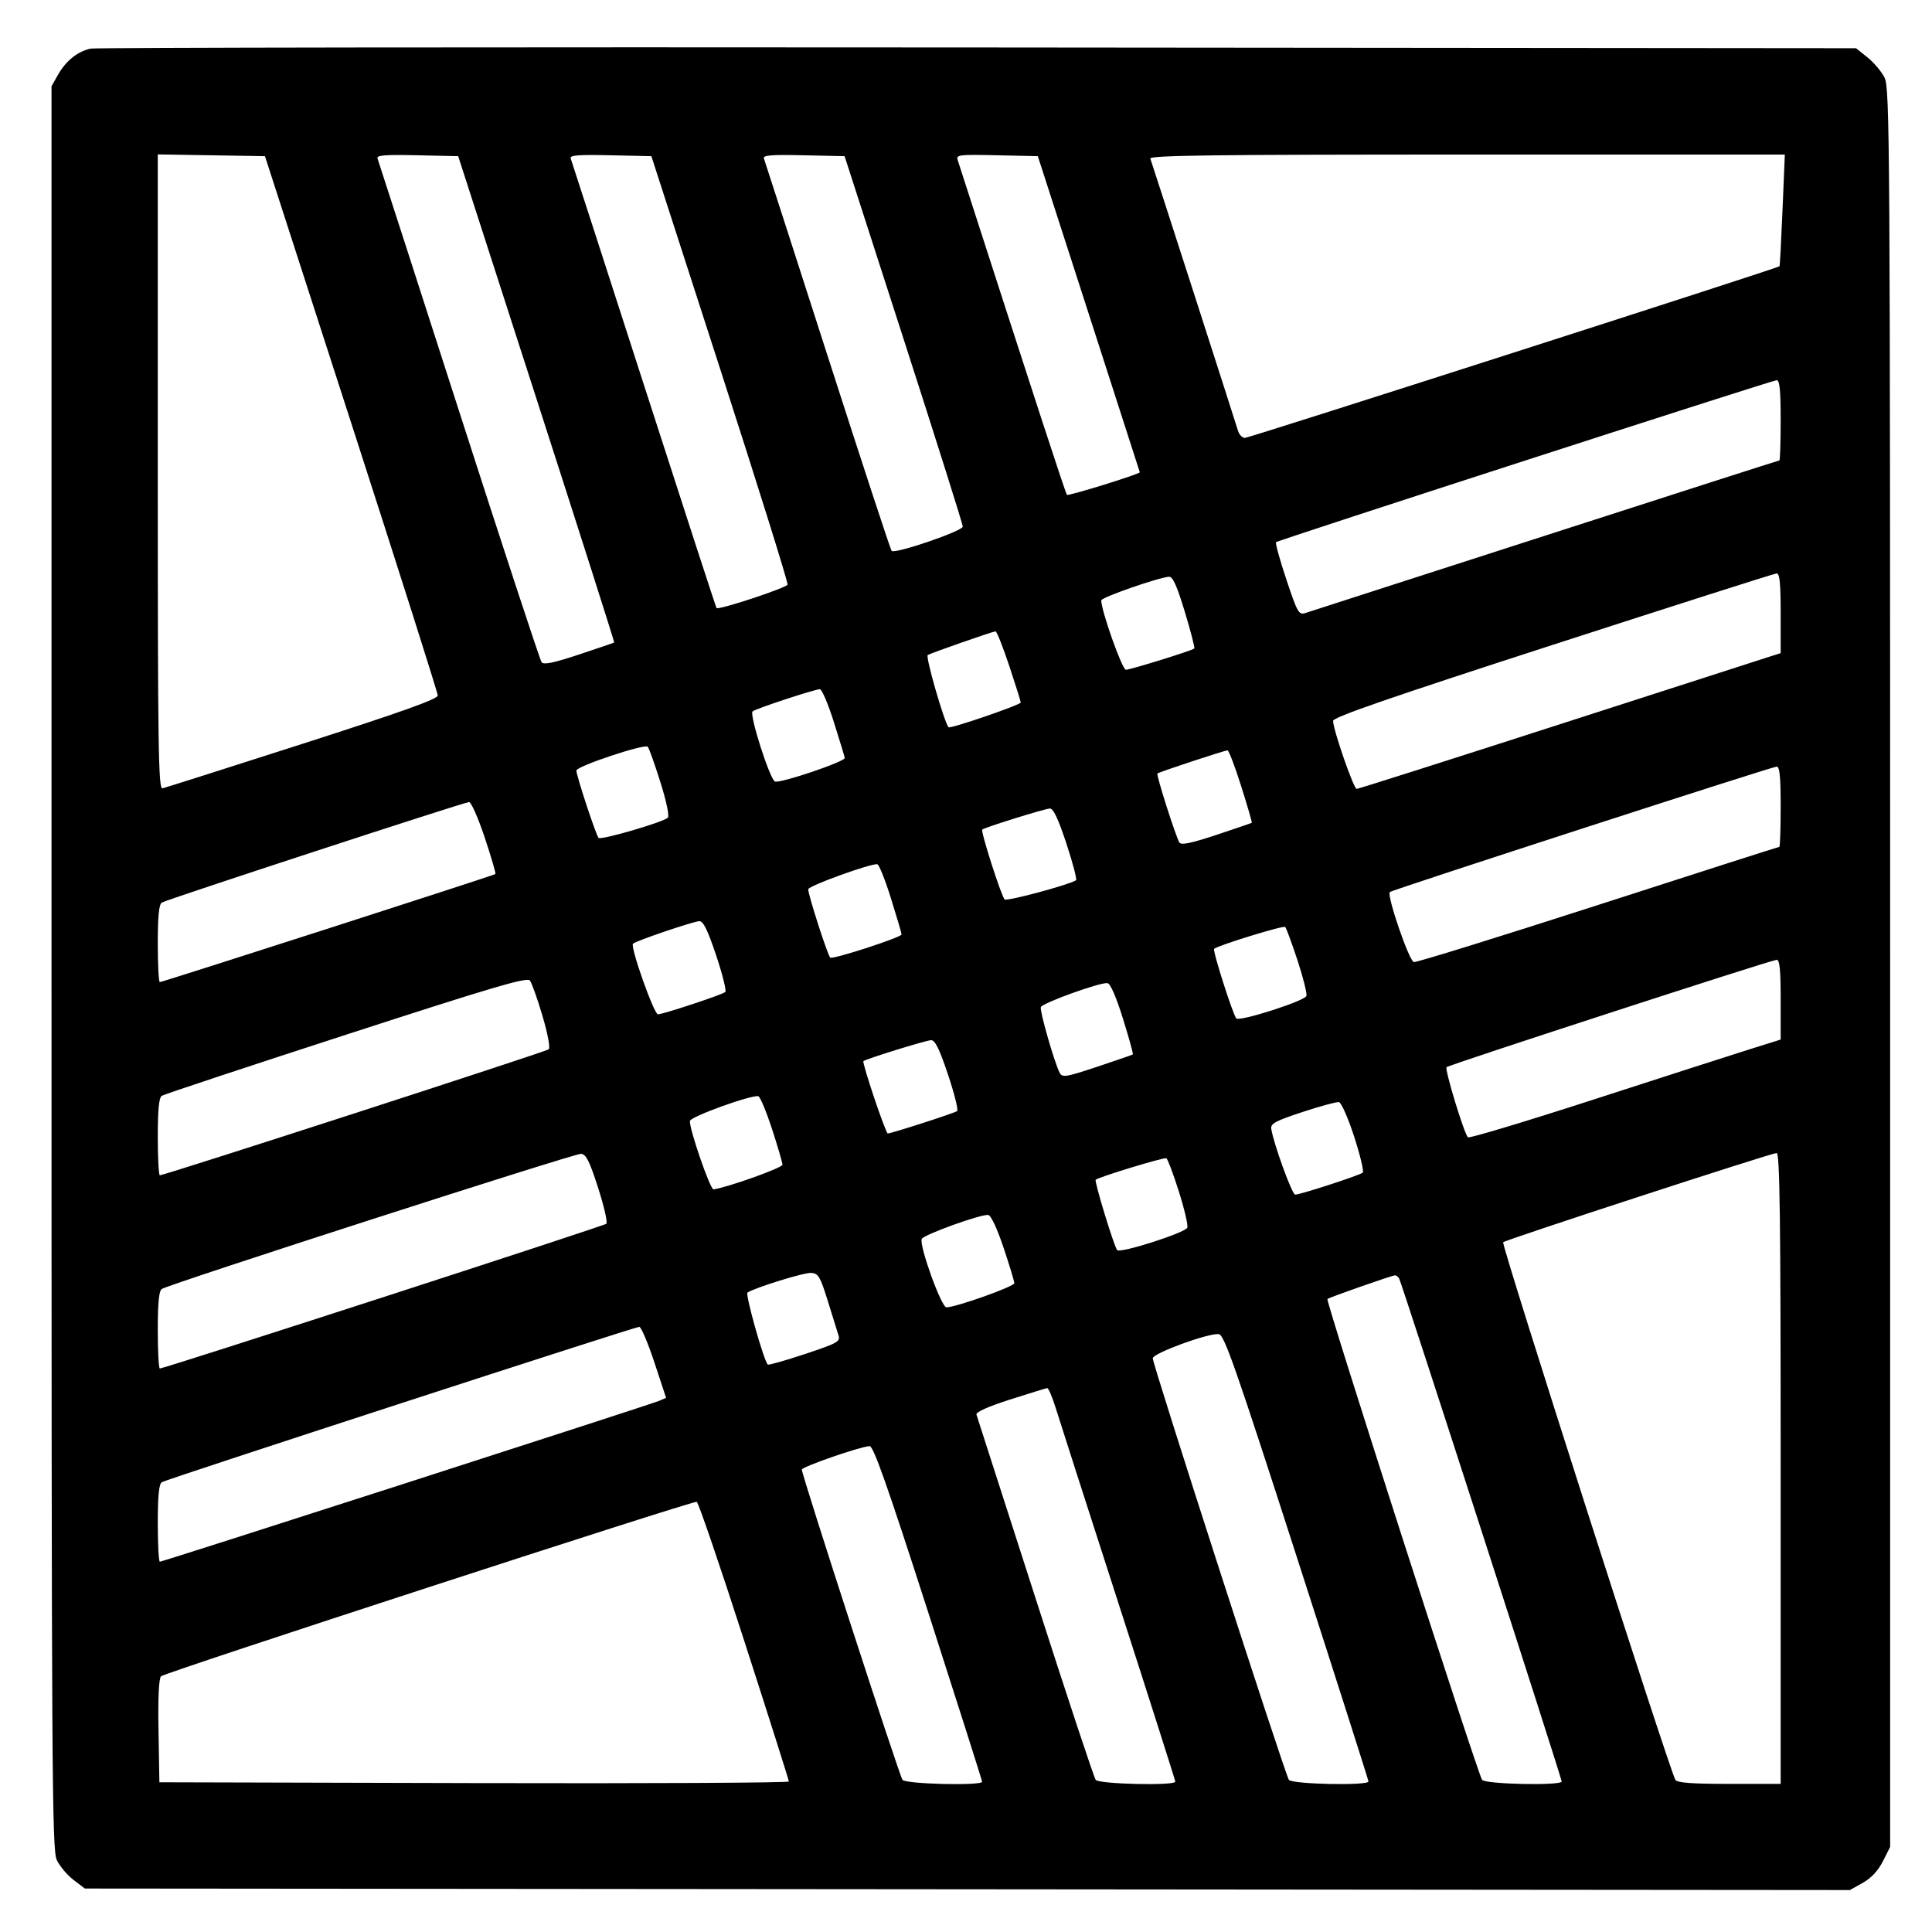
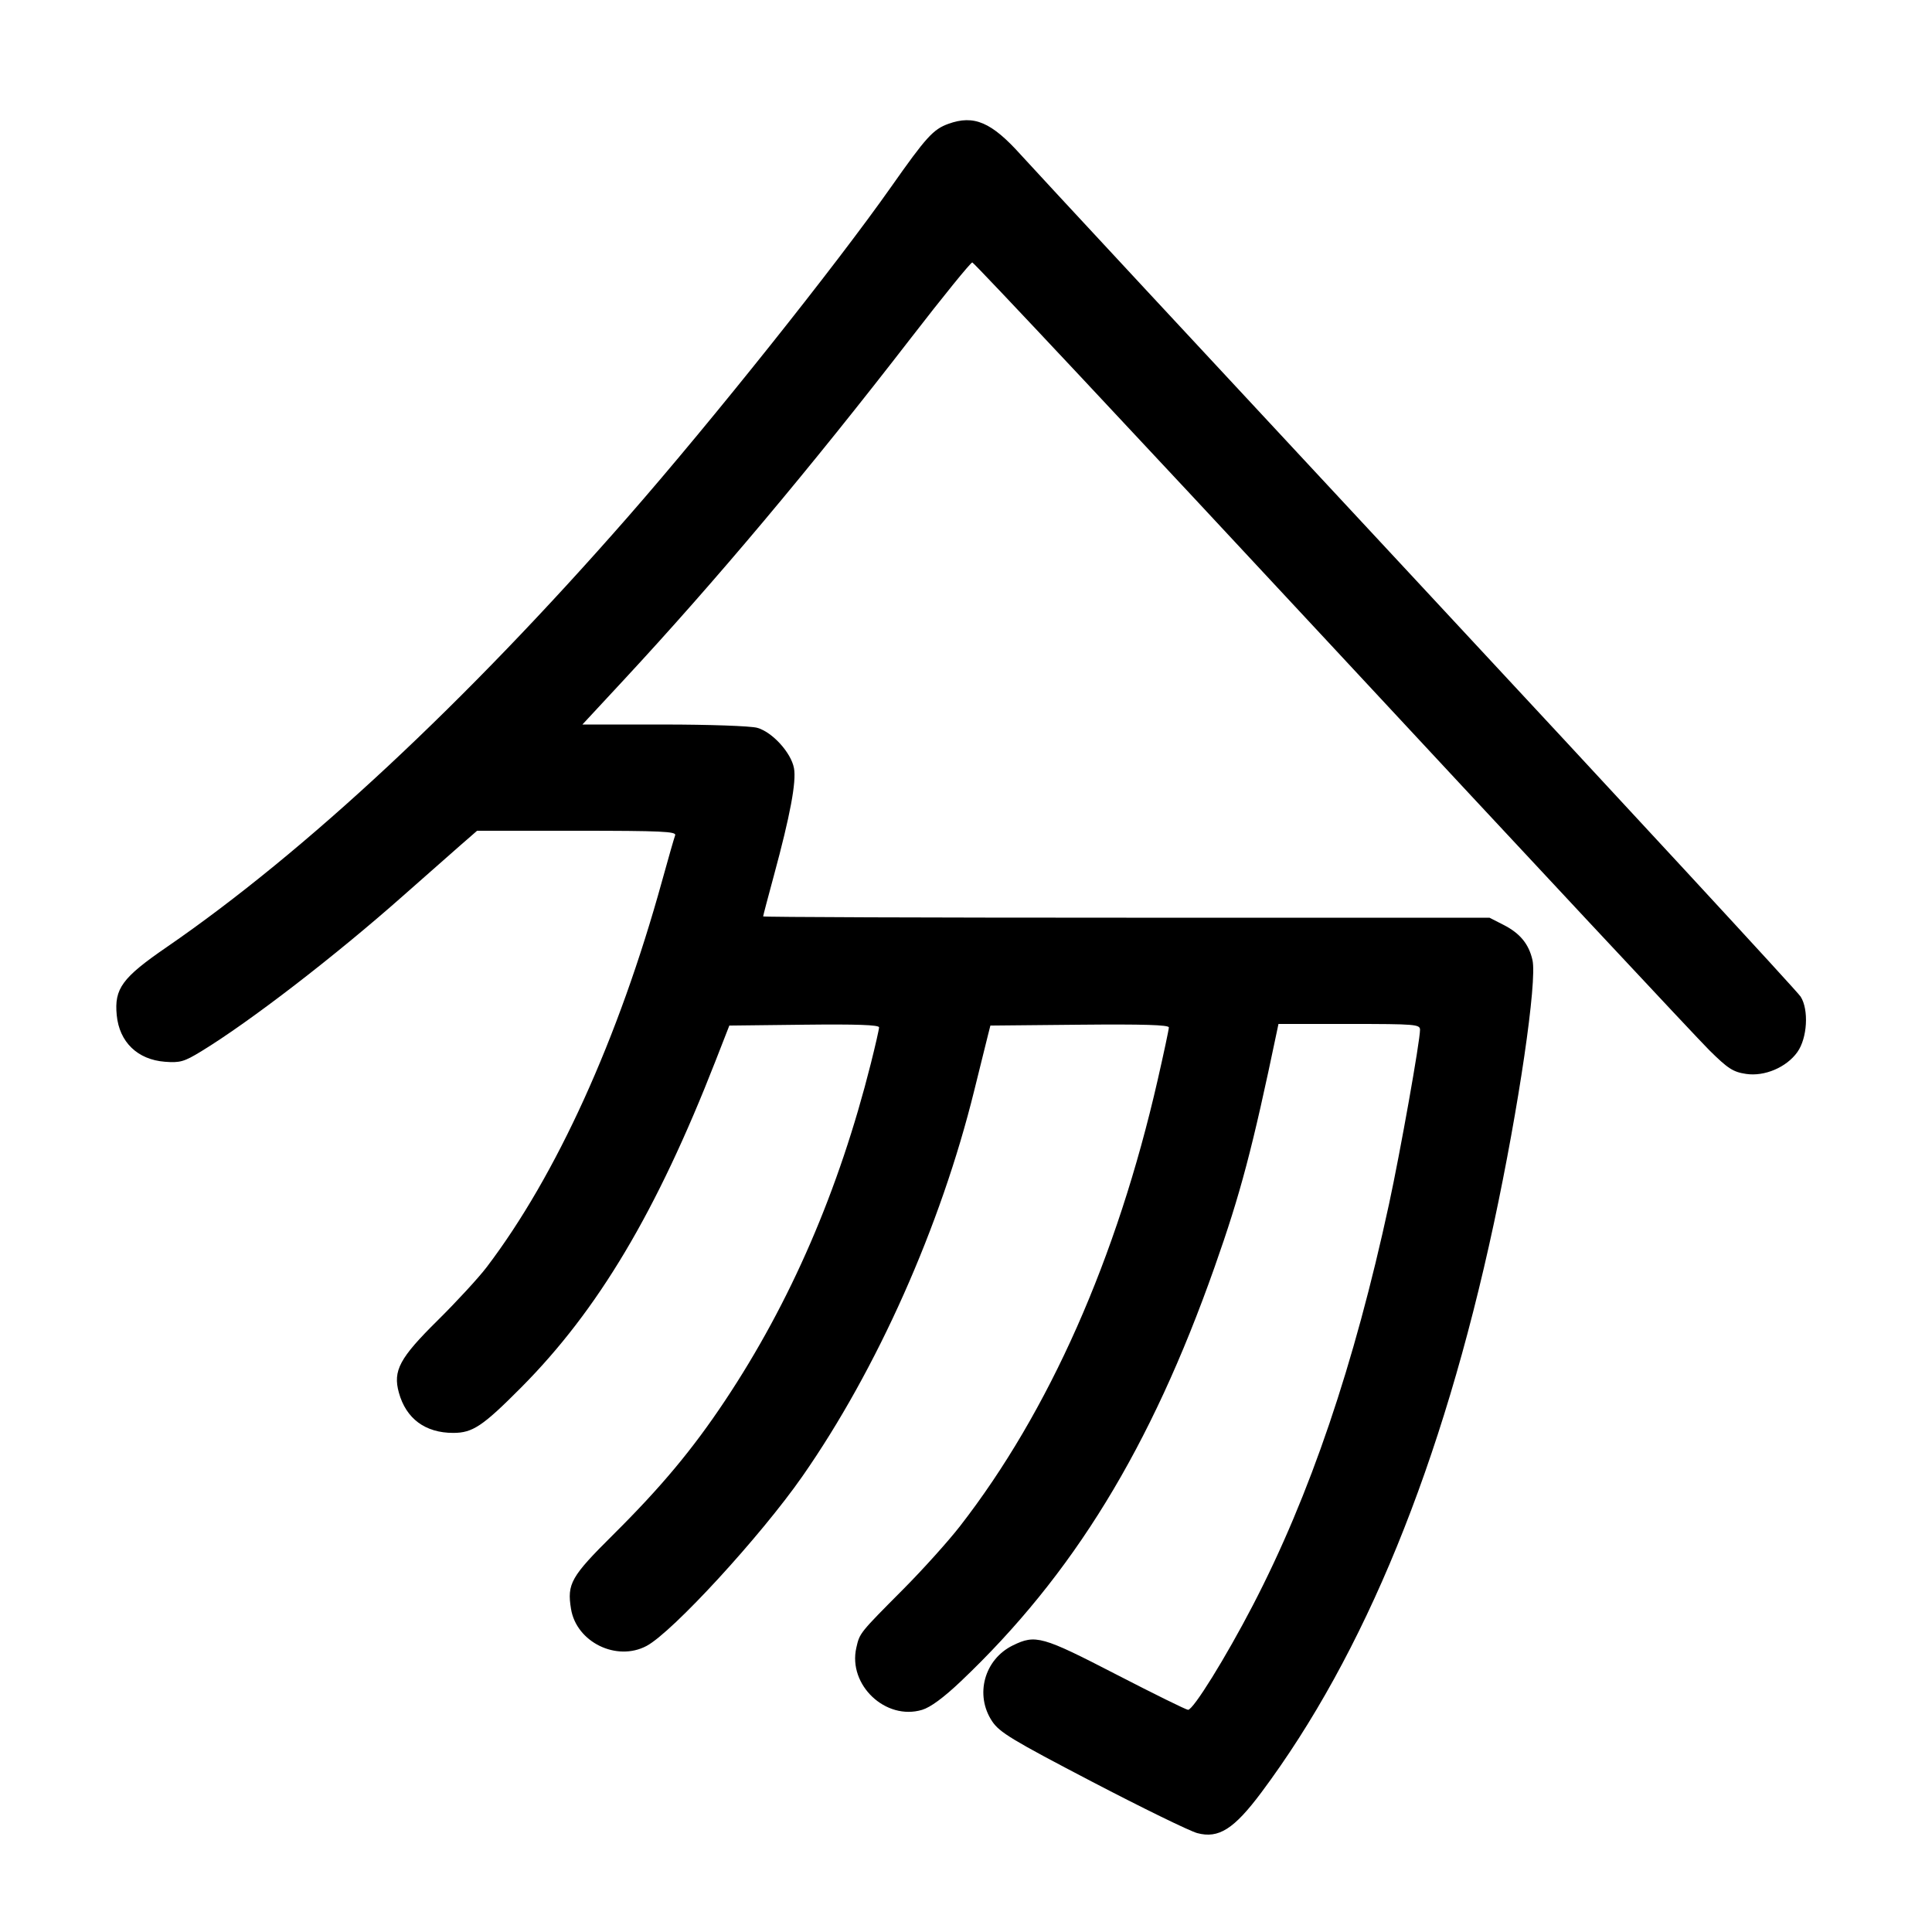
<svg xmlns="http://www.w3.org/2000/svg" width="1000" height="1000" viewBox="0 0 1000 1000" version="1.1" id="svg5">
-   <path d="M46.989 25.157 C 40.310 26.523,34.197 31.379,30.113 38.560 L 26.667 44.621 26.667 500.808 C 26.667 920.246,26.887 957.460,29.401 962.759 C 30.905 965.928,34.784 970.542,38.021 973.011 L 43.907 977.500 500.704 977.894 L 957.500 978.289 964.167 974.554 C 968.556 972.095,972.114 968.282,974.583 963.390 L 978.333 955.960 978.331 500.897 C 978.328 70.950,978.167 45.518,975.414 40.119 C 973.811 36.975,969.839 32.279,966.586 29.682 L 960.671 24.961 506.250 24.564 C 256.318 24.345,49.651 24.612,46.989 25.157 M181.859 219.167 C 206.453 295.250,226.582 358.625,226.591 360.000 C 226.602 361.829,207.802 368.541,156.574 385.000 C 118.056 397.375,85.445 407.742,84.104 408.039 C 81.978 408.509,81.667 387.576,81.667 244.249 L 81.667 79.919 109.405 80.376 L 137.143 80.833 181.859 219.167 M277.728 206.547 C 300.040 275.689,318.117 332.396,317.898 332.562 C 317.679 332.729,309.474 335.529,299.665 338.784 C 286.534 343.142,281.434 344.193,280.330 342.769 C 279.506 341.704,260.241 283.083,237.518 212.500 C 214.796 141.917,195.845 83.206,195.404 82.032 C 194.774 80.352,199.134 79.997,215.882 80.365 L 237.161 80.833 277.728 206.547 M372.709 190.833 C 392.266 251.333,407.986 301.628,407.641 302.599 C 407.037 304.302,371.955 315.880,370.879 314.732 C 370.587 314.421,353.665 262.417,333.274 199.167 C 312.883 135.917,295.840 83.206,295.401 82.032 C 294.774 80.352,299.134 79.997,315.878 80.365 L 337.151 80.833 372.709 190.833 M467.747 175.617 C 484.569 227.748,498.333 271.371,498.333 272.557 C 498.333 274.863,463.239 286.863,461.505 285.150 C 460.958 284.609,446.041 239.167,428.356 184.167 C 410.671 129.167,395.842 83.206,395.403 82.032 C 394.774 80.352,399.134 79.997,415.882 80.365 L 437.160 80.833 467.747 175.617 M563.548 162.500 C 578.054 207.417,589.940 244.292,589.961 244.446 C 590.086 245.344,552.968 256.857,552.252 256.141 C 551.550 255.439,536.468 209.227,495.701 82.866 C 494.811 80.110,496.254 79.932,515.959 80.366 L 537.175 80.833 563.548 162.500 M922.628 108.728 C 921.971 124.528,921.267 137.622,921.064 137.825 C 920.057 138.832,646.496 226.667,644.366 226.667 C 643.005 226.667,641.389 224.979,640.775 222.917 C 639.271 217.869,596.385 84.725,595.411 82.083 C 594.800 80.426,628.263 80.000,759.233 80.000 L 923.823 80.000 922.628 108.728 M921.667 217.500 C 921.667 228.958,921.365 238.333,920.996 238.333 C 920.627 238.333,866.065 255.850,799.746 277.258 C 733.427 298.667,677.550 316.695,675.575 317.321 C 672.260 318.370,671.510 317.035,665.819 299.957 C 662.428 289.782,660.020 281.092,660.466 280.645 C 661.518 279.593,916.839 196.977,919.583 196.800 C 921.146 196.700,921.667 201.873,921.667 217.500 M921.667 317.371 L 921.667 338.075 916.250 339.782 C 913.271 340.721,864.230 356.530,807.270 374.912 C 750.309 393.294,703.031 408.333,702.207 408.333 C 700.654 408.333,690.000 377.605,690.000 373.126 C 690.000 371.240,719.167 361.146,803.750 333.760 C 866.313 313.503,918.438 296.871,919.583 296.798 C 921.145 296.700,921.667 301.848,921.667 317.371 M613.267 316.695 C 616.328 326.795,618.532 335.336,618.166 335.676 C 617.006 336.754,585.059 346.667,582.745 346.667 C 580.850 346.667,570.000 316.095,570.000 310.757 C 570.000 309.224,599.561 298.919,605.101 298.520 C 607.010 298.383,609.185 303.223,613.267 316.695 M522.362 344.586 C 525.646 354.442,528.333 363.005,528.333 363.615 C 528.333 364.836,491.758 377.371,490.963 376.423 C 488.685 373.706,478.928 339.829,480.198 339.044 C 481.886 338.001,513.353 327.012,515.279 326.793 C 515.891 326.724,519.078 334.731,522.362 344.586 M431.609 373.750 C 434.573 383.146,437.111 391.490,437.249 392.292 C 437.573 394.174,403.892 405.571,401.133 404.512 C 398.505 403.504,387.752 369.885,389.526 368.223 C 390.966 366.874,421.385 356.841,424.360 356.734 C 425.384 356.697,428.646 364.354,431.609 373.750 M341.762 404.667 C 344.926 414.719,346.544 422.423,345.666 423.254 C 343.187 425.603,310.975 434.985,309.819 433.695 C 308.444 432.161,298.333 401.470,298.333 398.829 C 298.333 396.637,333.495 384.906,335.263 386.507 C 335.866 387.053,338.791 395.225,341.762 404.667 M642.441 406.944 C 645.683 417.180,648.147 425.699,647.917 425.876 C 647.688 426.053,639.446 428.871,629.603 432.138 C 616.606 436.452,611.370 437.543,610.480 436.123 C 608.601 433.126,598.375 401.069,599.075 400.370 C 599.806 399.638,633.631 388.469,635.358 388.389 C 636.013 388.358,639.200 396.708,642.441 406.944 M921.667 417.500 C 921.667 428.958,921.357 438.333,920.979 438.333 C 920.600 438.333,878.426 451.855,827.259 468.381 C 776.092 484.908,733.140 498.220,731.811 497.964 C 729.351 497.490,717.676 463.445,719.381 461.720 C 720.466 460.622,916.701 396.991,919.583 396.803 C 921.146 396.701,921.667 401.872,921.667 417.500 M250.868 433.438 C 254.247 443.579,256.747 452.116,256.423 452.408 C 255.655 453.100,84.100 508.333,82.719 508.333 C 82.140 508.333,81.667 499.378,81.667 488.432 C 81.667 474.391,82.277 468.133,83.741 467.182 C 86.082 465.660,239.760 415.381,242.779 415.149 C 243.849 415.067,247.489 423.297,250.868 433.438 M551.981 436.660 C 555.311 446.740,557.540 455.283,556.934 455.645 C 552.729 458.157,521.013 466.659,519.987 465.550 C 518.173 463.587,507.506 430.265,508.415 429.397 C 509.549 428.313,540.456 418.674,543.380 418.492 C 545.184 418.379,547.689 423.671,551.981 436.660 M461.204 465.129 C 464.190 474.683,466.641 483.025,466.650 483.666 C 466.671 485.142,431.316 496.647,429.744 495.675 C 428.539 494.930,418.333 463.286,418.333 460.295 C 418.333 458.543,451.264 446.637,454.136 447.351 C 455.037 447.575,458.217 455.575,461.204 465.129 M370.679 494.507 C 373.964 504.319,376.093 512.851,375.410 513.466 C 373.868 514.854,343.212 525.000,340.560 525.000 C 338.471 525.000,326.104 490.022,327.637 488.451 C 329.014 487.042,358.715 476.950,361.936 476.798 C 364.006 476.700,366.212 481.169,370.679 494.507 M671.616 497.140 C 674.566 506.109,676.619 514.387,676.178 515.536 C 675.172 518.157,641.546 528.917,639.911 527.141 C 638.163 525.241,627.523 491.905,628.415 491.119 C 630.468 489.309,664.308 478.891,665.209 479.792 C 665.783 480.365,668.666 488.171,671.616 497.140 M921.667 517.371 L 921.667 538.074 905.417 543.176 C 896.479 545.982,860.297 557.633,825.011 569.066 C 789.725 580.500,760.372 589.325,759.782 588.678 C 757.699 586.393,747.677 553.434,748.741 552.370 C 749.974 551.137,916.402 497.003,919.583 496.800 C 921.145 496.700,921.667 501.848,921.667 517.371 M280.784 525.812 C 283.528 535.105,284.880 542.373,284.006 543.136 C 282.605 544.359,85.118 608.333,82.744 608.333 C 82.152 608.333,81.667 599.378,81.667 588.432 C 81.667 574.360,82.276 568.135,83.746 567.182 C 84.890 566.440,127.828 552.203,179.163 535.543 C 255.640 510.724,272.821 505.663,274.278 507.527 C 275.256 508.778,278.183 517.006,280.784 525.812 M581.247 527.257 C 584.345 537.204,586.644 545.535,586.356 545.771 C 586.069 546.006,577.769 548.875,567.912 552.147 C 551.632 557.550,549.853 557.839,548.501 555.298 C 545.841 550.297,538.077 523.269,538.735 521.296 C 539.440 519.179,569.413 508.375,573.224 508.864 C 574.722 509.056,577.720 515.928,581.247 527.257 M490.679 556.174 C 493.964 565.986,496.093 574.494,495.410 575.082 C 494.247 576.081,461.429 586.667,459.495 586.667 C 458.411 586.667,446.083 550.009,446.911 549.247 C 448.143 548.112,479.296 538.464,481.936 538.400 C 483.990 538.351,486.248 542.941,490.679 556.174 M399.573 584.300 C 402.547 593.393,404.984 601.749,404.990 602.868 C 404.998 604.455,376.773 614.543,369.324 615.616 C 367.607 615.863,356.550 583.737,357.125 580.172 C 357.484 577.945,388.891 566.605,392.500 567.400 C 393.417 567.602,396.600 575.207,399.573 584.300 M700.908 588.299 C 704.021 597.905,706.028 606.293,705.367 606.938 C 704.006 608.268,673.103 618.333,670.382 618.333 C 668.775 618.333,659.222 592.055,658.004 584.286 C 657.579 581.577,660.120 580.208,674.167 575.577 C 683.333 572.555,691.827 570.252,693.041 570.458 C 694.255 570.664,697.795 578.693,700.908 588.299 M309.592 614.833 C 312.659 624.366,314.567 632.729,313.834 633.418 C 312.594 634.583,85.085 708.333,82.733 708.333 C 82.146 708.333,81.667 699.378,81.667 688.432 C 81.667 674.375,82.277 668.134,83.744 667.182 C 87.789 664.556,297.551 596.921,300.758 597.208 C 303.357 597.441,305.147 601.012,309.592 614.833 M921.667 760.000 L 921.667 923.333 895.098 923.333 C 875.674 923.333,868.167 922.773,867.182 921.250 C 864.307 916.809,776.936 644.100,778.031 642.988 C 779.305 641.694,916.219 597.022,919.583 596.802 C 921.237 596.695,921.667 630.372,921.667 760.000 M610.166 616.679 C 613.048 625.769,615.019 634.212,614.548 635.442 C 613.541 638.066,579.786 648.868,578.237 647.062 C 576.647 645.208,566.339 611.439,567.123 610.655 C 568.519 609.259,602.547 598.897,603.714 599.512 C 604.381 599.864,607.285 607.589,610.166 616.679 M519.435 645.769 C 522.496 654.901,525.000 663.179,525.000 664.165 C 525.000 665.915,494.771 676.667,489.852 676.667 C 487.252 676.667,475.816 645.051,477.063 641.310 C 477.769 639.194,507.727 628.370,511.518 628.862 C 512.917 629.043,516.125 635.895,519.435 645.769 M428.451 673.333 C 430.864 681.125,433.353 689.116,433.982 691.092 C 435.036 694.408,433.706 695.155,416.624 700.848 C 406.449 704.238,397.799 706.688,397.402 706.291 C 395.278 704.167,385.614 669.817,386.915 669.013 C 391.345 666.275,416.405 658.557,419.948 658.839 C 423.585 659.129,424.572 660.812,428.451 673.333 M724.163 661.661 C 725.370 663.614,808.302 920.243,808.321 922.083 C 808.344 924.346,768.908 923.549,767.127 921.250 C 764.920 918.401,686.097 673.348,687.073 672.371 C 687.863 671.582,719.858 660.360,721.985 660.126 C 722.618 660.057,723.599 660.748,724.163 661.661 M338.679 705.089 L 344.765 723.512 341.133 725.084 C 336.713 726.997,84.258 808.333,82.741 808.333 C 82.150 808.333,81.667 799.378,81.667 788.432 C 81.667 774.378,82.277 768.134,83.743 767.182 C 86.018 765.704,328.104 686.935,330.880 686.769 C 331.822 686.713,335.331 694.957,338.679 705.089 M671.199 805.833 C 691.607 869.083,708.312 921.396,708.319 922.083 C 708.345 924.347,668.908 923.549,667.132 921.250 C 665.231 918.789,596.667 706.470,596.667 703.045 C 596.667 700.471,625.174 690.020,630.796 690.533 C 633.640 690.792,639.174 706.585,671.199 805.833 M546.423 728.750 C 548.196 734.479,562.851 780.083,578.990 830.092 C 595.129 880.101,608.333 921.539,608.333 922.176 C 608.333 924.376,568.862 923.490,567.131 921.250 C 566.245 920.104,552.151 877.542,535.810 826.667 C 519.469 775.792,505.788 733.273,505.408 732.180 C 504.971 730.923,511.350 728.070,522.776 724.410 C 532.707 721.229,541.366 718.560,542.016 718.480 C 542.667 718.399,544.650 723.021,546.423 728.750 M480.504 834.721 C 495.810 882.234,508.333 921.609,508.333 922.221 C 508.333 924.391,468.840 923.460,467.132 921.250 C 465.497 919.134,414.976 763.427,415.029 760.670 C 415.058 759.206,444.928 748.838,450.087 748.502 C 452.068 748.373,459.202 768.597,480.504 834.721 M385.197 849.238 C 397.903 888.615,408.307 921.400,408.316 922.092 C 408.326 922.784,335.021 923.159,245.417 922.925 L 82.500 922.500 82.040 895.960 C 81.741 878.773,82.206 868.794,83.358 867.642 C 85.278 865.722,358.205 776.833,360.631 777.338 C 361.436 777.506,372.491 809.861,385.197 849.238 " stroke="none" fill-rule="evenodd" fill="#000000" />
+   <path d="M490.833 64.117 C 483.020 66.945,479.377 70.959,461.293 96.667 C 432.509 137.585,368.516 217.814,325.031 267.500 C 241.027 363.483,158.066 440.865,86.153 490.314 C 63.235 506.073,59.100 511.713,60.417 525.418 C 61.756 539.356,71.161 548.465,85.348 549.564 C 93.171 550.171,95.284 549.567,104.068 544.221 C 129.123 528.969,173.525 494.768,208.565 463.730 C 219.678 453.887,232.857 442.271,237.853 437.917 L 246.937 430.000 298.647 430.000 C 342.329 430.000,350.217 430.363,349.460 432.338 C 348.966 433.623,345.901 444.311,342.648 456.088 C 320.107 537.690,288.024 608.335,251.935 655.833 C 247.756 661.333,236.296 673.780,226.469 683.492 C 206.822 702.909,203.312 709.452,206.448 720.811 C 210.174 734.308,220.103 741.667,234.585 741.667 C 244.644 741.667,249.839 738.195,269.748 718.165 C 309.587 678.084,339.891 627.175,370.343 549.167 L 377.500 530.833 416.250 530.386 C 443.319 530.073,455.000 530.485,455.000 531.751 C 455.000 532.747,453.078 541.199,450.729 550.531 C 434.198 616.213,409.158 674.098,375.260 724.992 C 358.425 750.268,342.161 769.754,317.293 794.444 C 295.519 816.062,293.438 819.729,295.551 832.748 C 298.348 849.983,319.174 860.188,334.679 851.921 C 348.092 844.770,393.718 795.108,415.301 764.167 C 453.966 708.740,486.935 634.727,504.257 564.467 C 507.462 551.469,510.655 538.583,511.354 535.833 L 512.623 530.833 558.812 530.390 C 591.660 530.075,605.000 530.479,605.000 531.787 C 605.000 532.799,602.405 544.999,599.232 558.897 C 578.149 651.273,542.968 730.684,496.848 790.000 C 490.790 797.792,477.583 812.462,467.500 822.601 C 444.809 845.418,444.983 845.200,443.233 852.869 C 438.834 872.150,458.435 890.659,477.274 885.015 C 481.617 883.714,488.412 878.713,497.305 870.273 C 555.400 815.139,595.637 749.456,628.672 655.833 C 642.137 617.671,648.220 594.661,660.947 533.750 L 661.730 530.000 698.365 530.000 C 732.615 530.000,735.000 530.197,735.000 533.018 C 735.000 538.891,724.804 596.210,718.935 623.333 C 700.936 706.514,678.005 774.081,648.515 830.833 C 634.398 858.002,617.662 885.000,614.937 885.000 C 613.997 885.000,597.250 876.750,577.722 866.667 C 539.379 846.868,536.000 845.918,524.276 851.642 C 509.454 858.879,504.421 877.306,513.538 890.955 C 517.370 896.691,523.753 900.550,565.205 922.189 C 591.217 935.768,615.726 947.746,619.669 948.807 C 630.754 951.791,638.725 946.734,652.920 927.711 C 706.320 856.142,746.480 757.857,773.201 633.333 C 786.106 573.196,795.681 507.908,793.205 496.933 C 791.337 488.650,786.769 483.078,778.299 478.750 L 770.960 475.000 582.980 475.000 C 479.591 475.000,395.000 474.700,395.000 474.333 C 395.000 473.967,397.514 464.404,400.587 453.083 C 409.006 422.063,412.273 404.586,410.960 397.589 C 409.450 389.541,399.726 378.877,391.919 376.709 C 388.547 375.772,367.022 375.014,343.647 375.009 L 301.460 375.000 322.714 352.107 C 370.300 300.849,419.354 242.444,471.464 175.000 C 488.109 153.458,502.417 135.833,503.261 135.833 C 504.105 135.833,587.761 225.083,689.162 334.167 C 790.563 443.250,878.573 537.492,884.740 543.594 C 894.380 553.132,897.046 554.853,903.746 555.857 C 913.329 557.294,924.687 552.462,930.321 544.549 C 935.472 537.315,936.328 522.627,931.994 515.833 C 930.240 513.083,841.213 416.715,734.158 301.681 C 627.102 186.647,534.559 87.010,528.506 80.266 C 513.169 63.178,504.132 59.304,490.833 64.117 " stroke="none" fill-rule="evenodd" fill="black" />
</svg>
